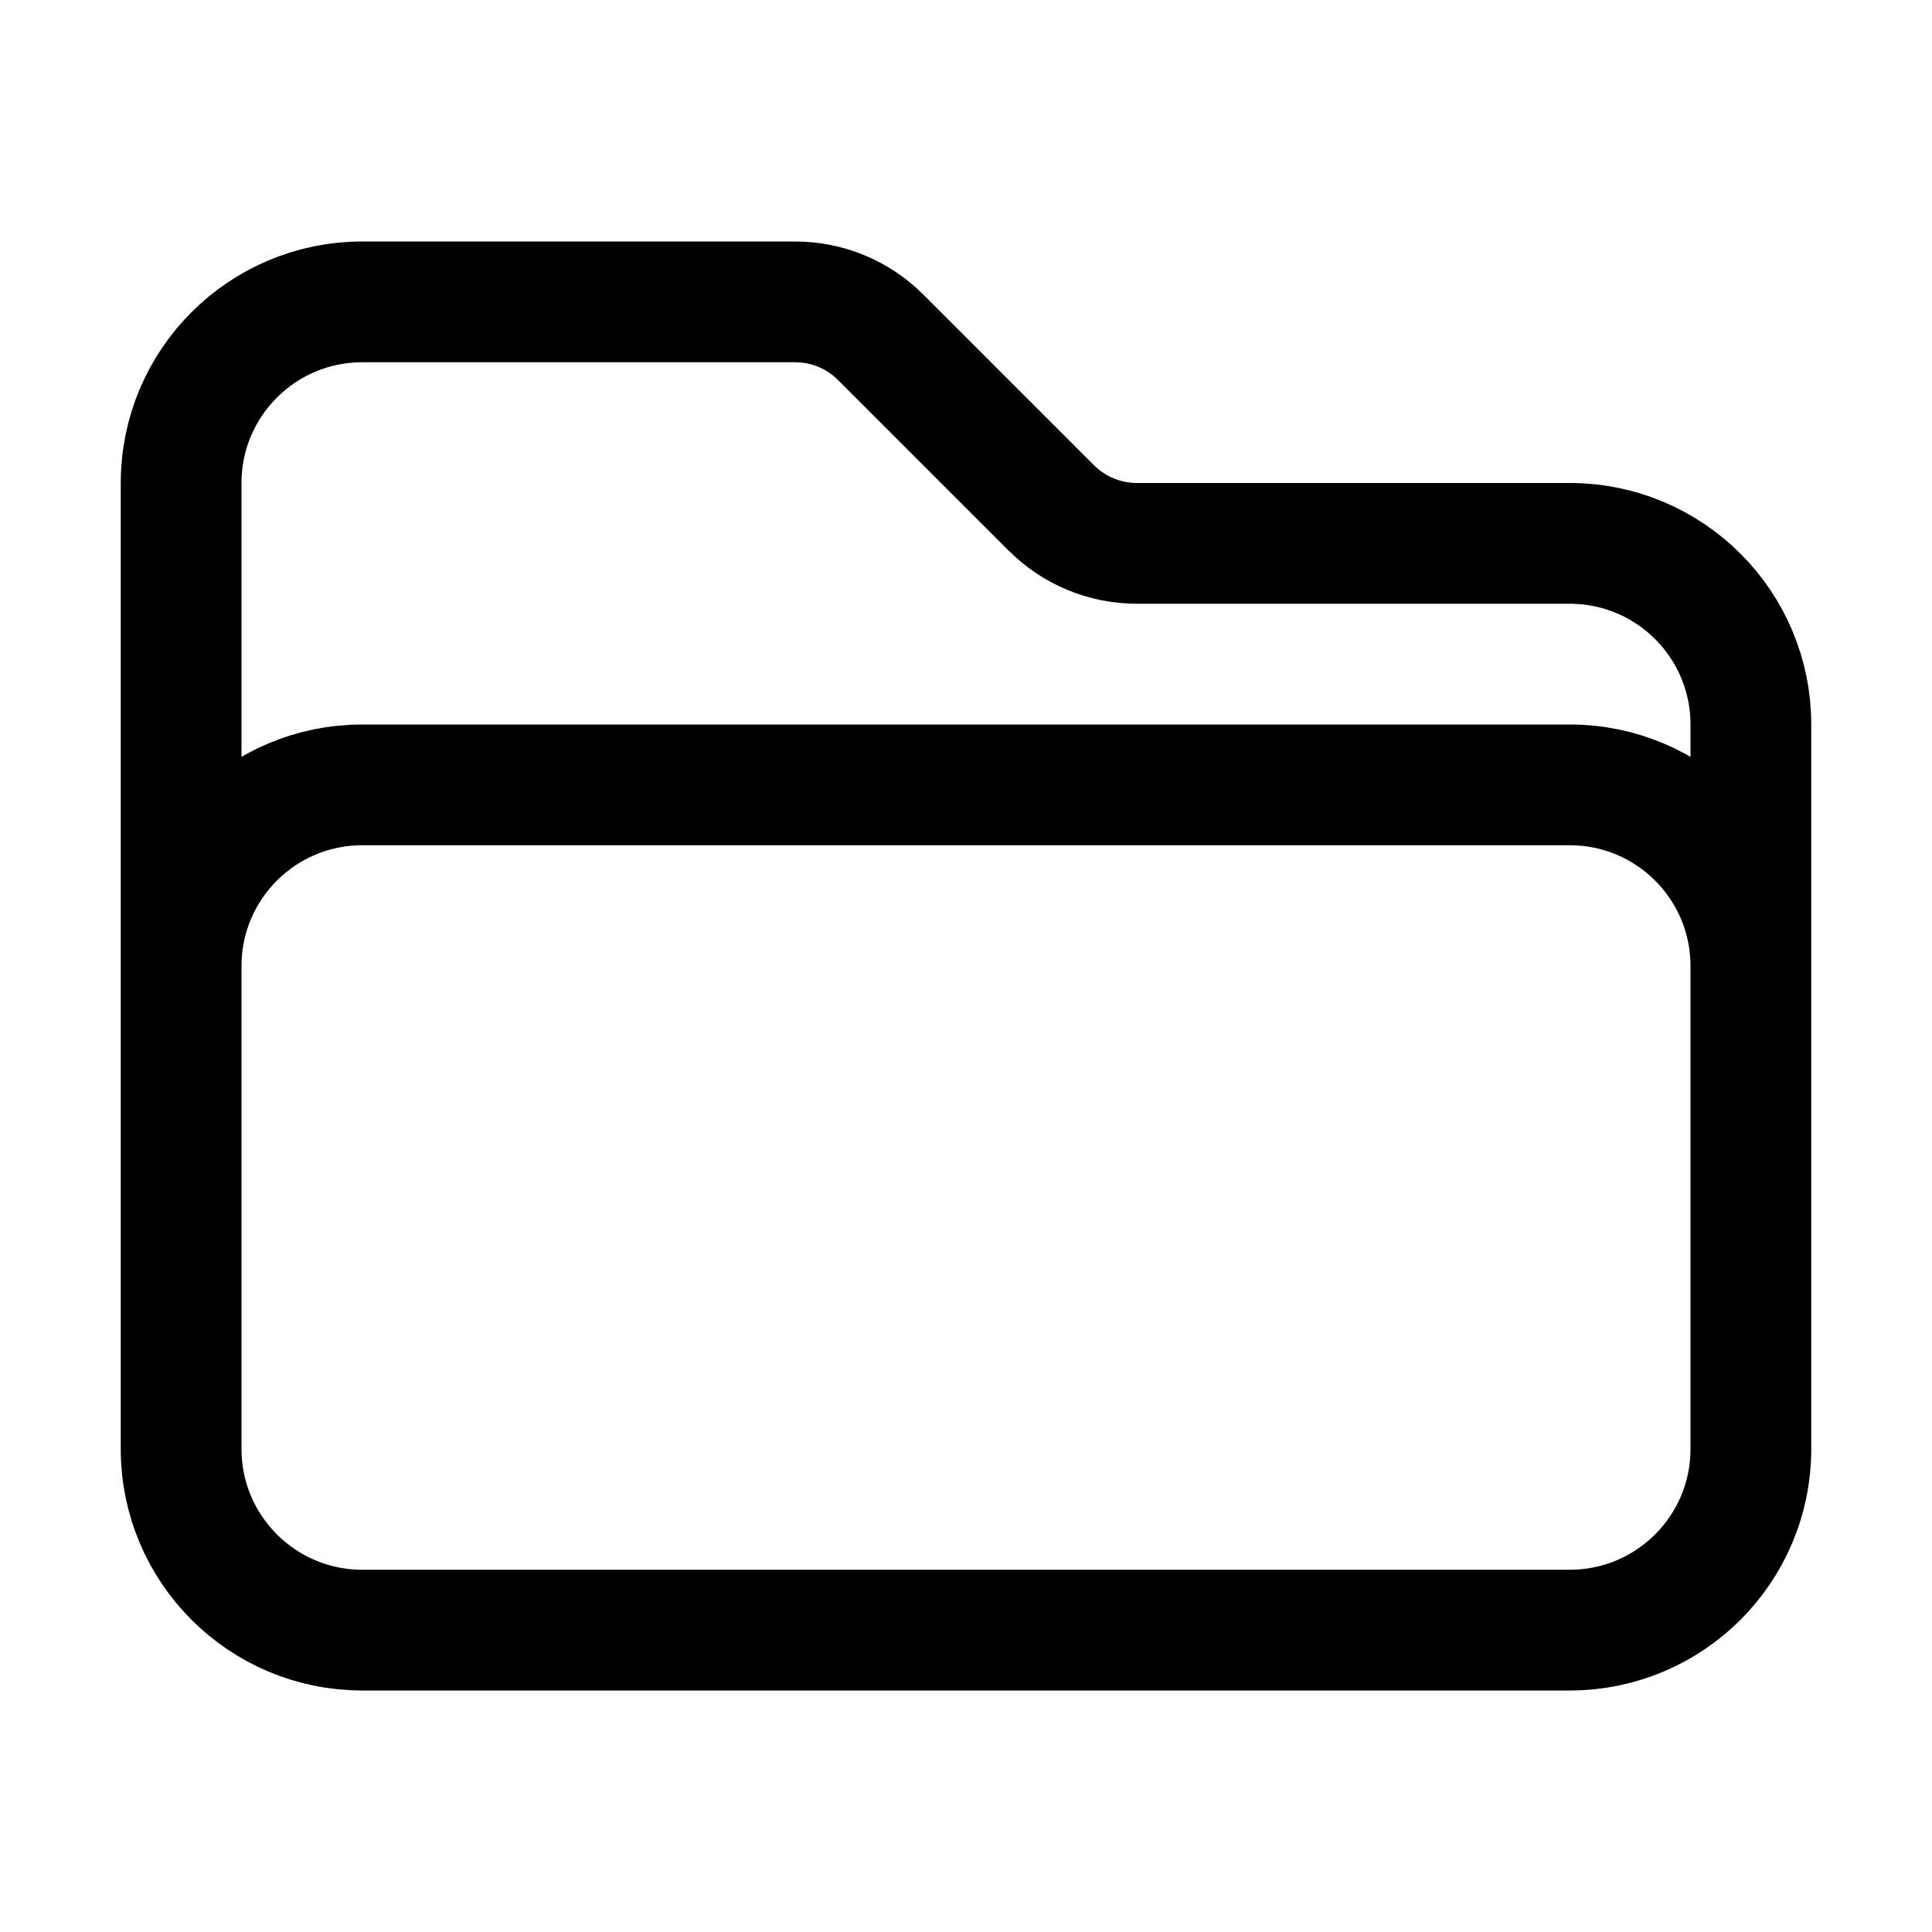
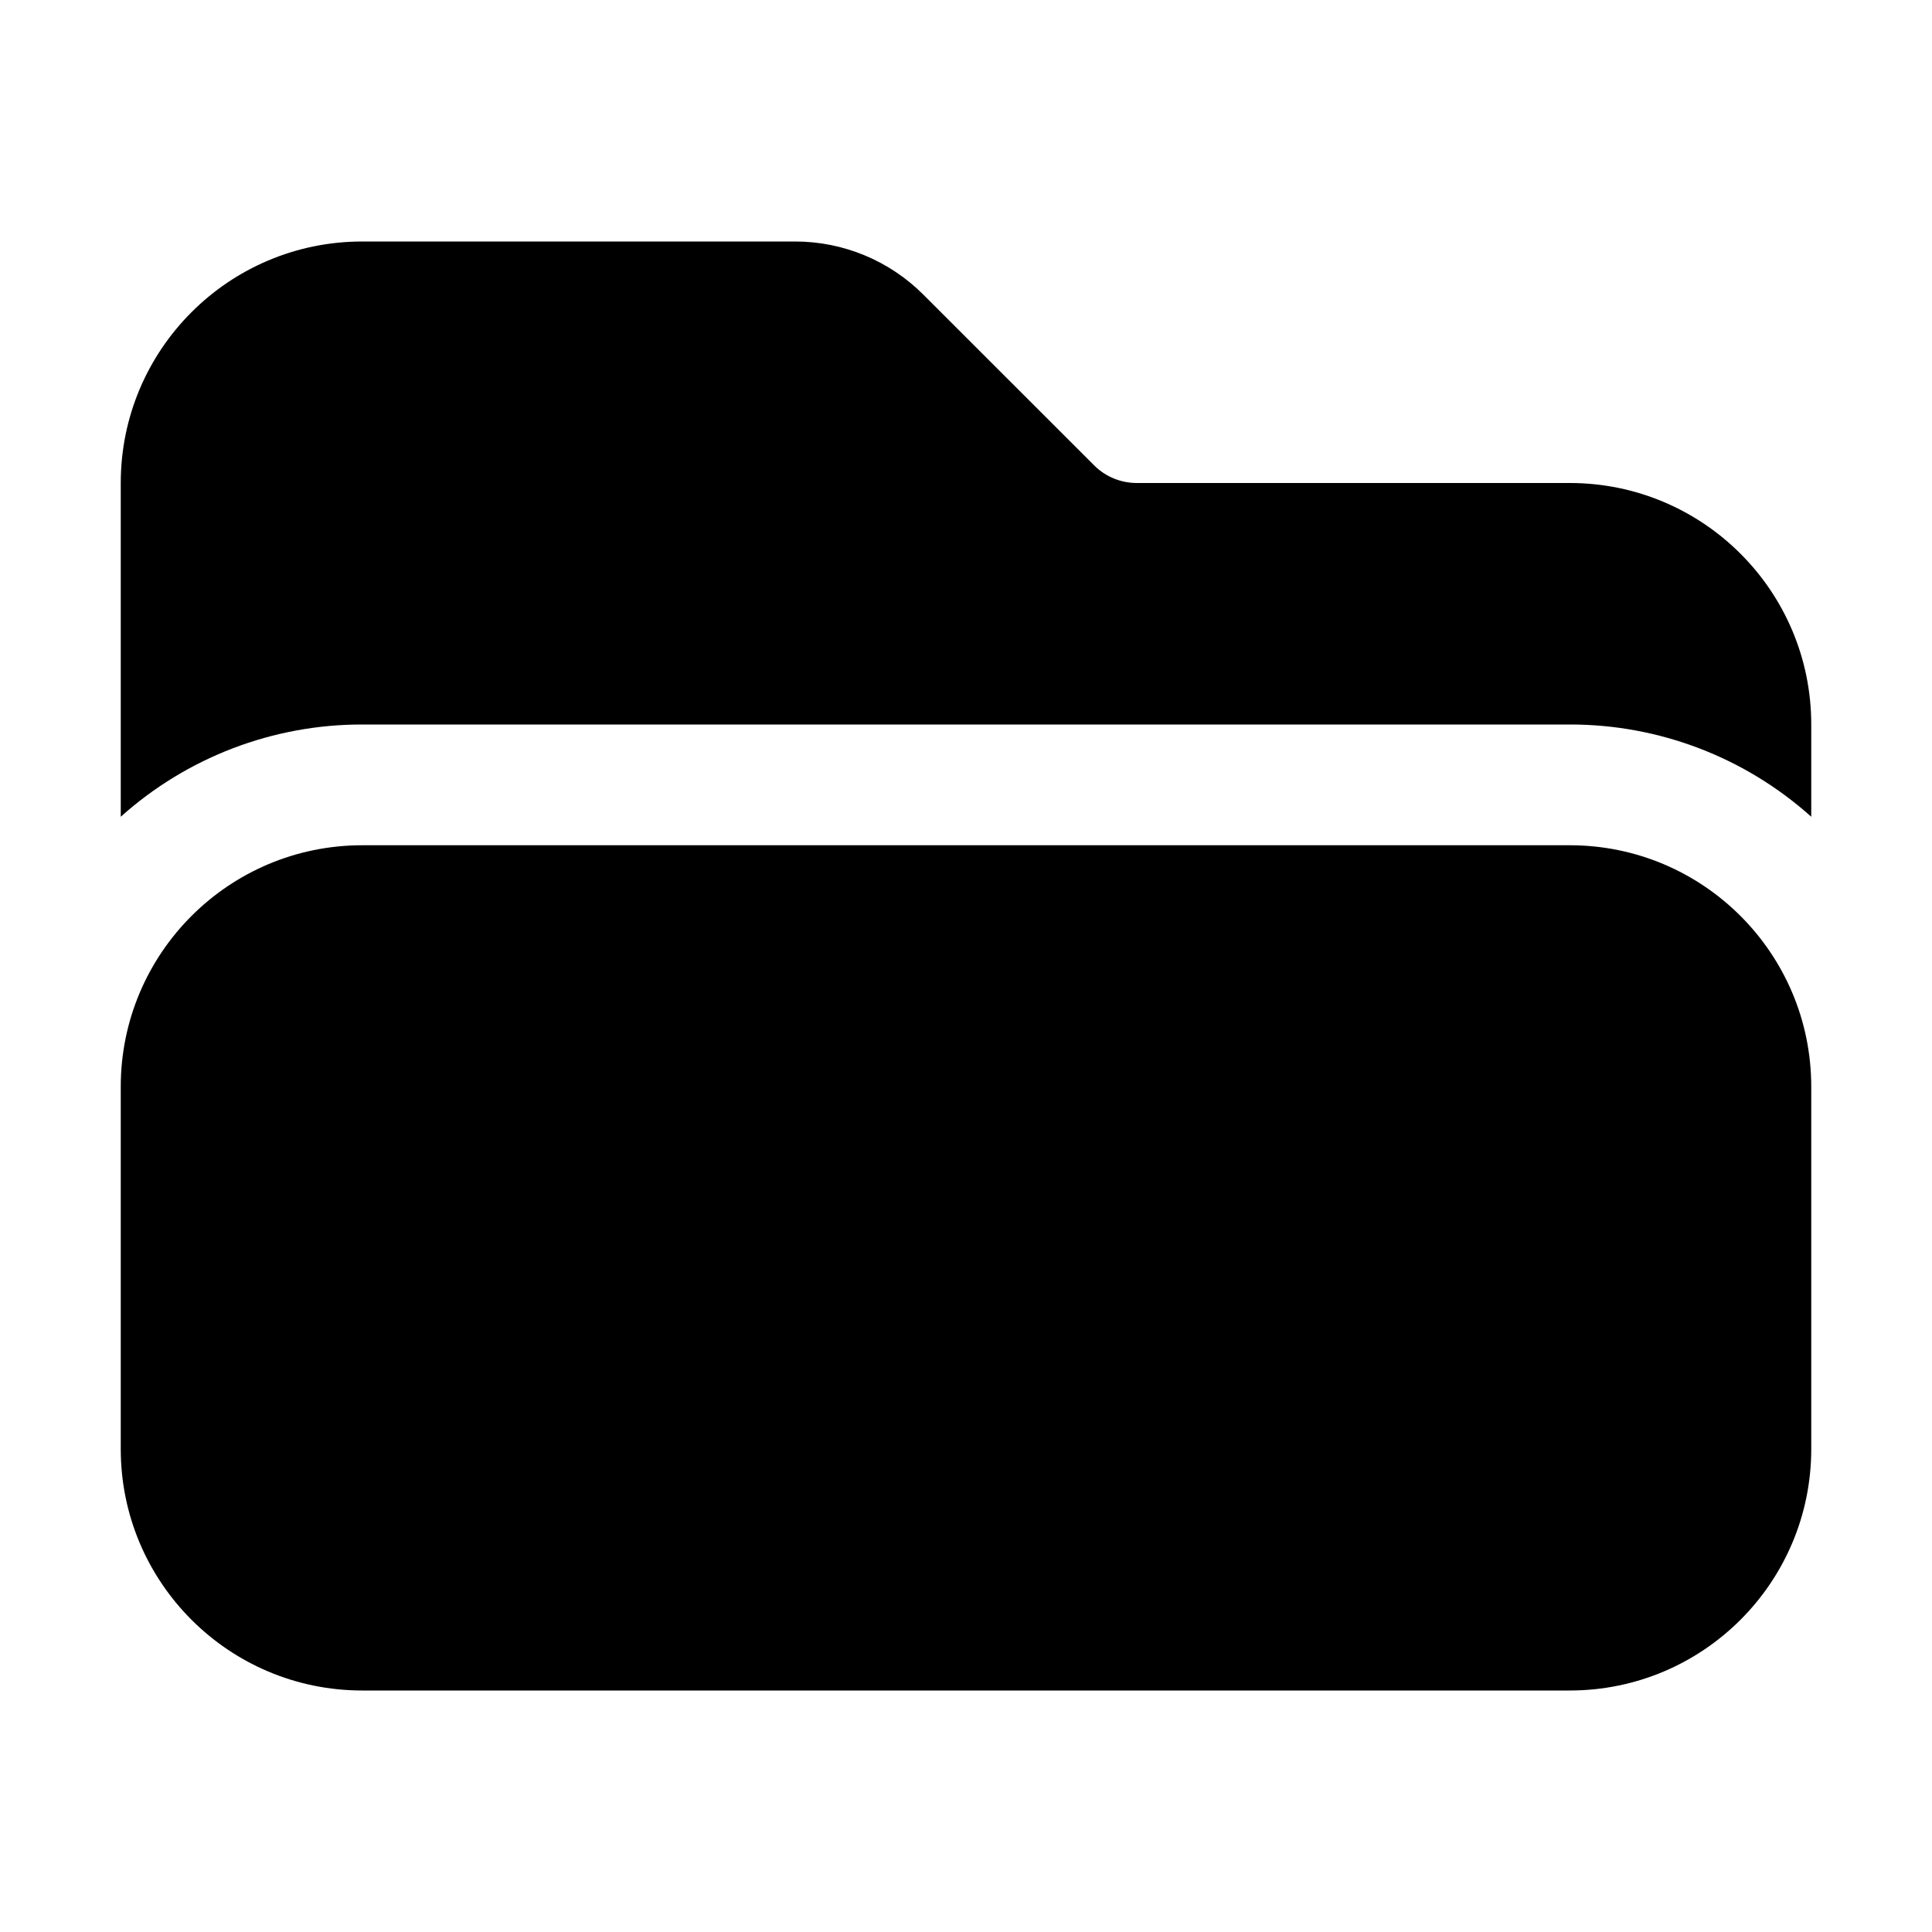
- <svg xmlns="http://www.w3.org/2000/svg" fill="none" viewBox="0 0 24 24" stroke-width="1.5" stroke="currentColor" aria-hidden="true" data-slot="icon">
-   <path stroke-linecap="round" stroke-linejoin="round" d="M2.25 12.75V12A2.25 2.25 0 0 1 4.5 9.75h15A2.25 2.25 0 0 1 21.75 12v.75m-8.69-6.44-2.12-2.12a1.5 1.5 0 0 0-1.061-.44H4.5A2.25 2.25 0 0 0 2.25 6v12a2.25 2.25 0 0 0 2.25 2.25h15A2.25 2.25 0 0 0 21.75 18V9a2.25 2.25 0 0 0-2.25-2.25h-5.379a1.5 1.5 0 0 1-1.06-.44Z" />
+ <svg xmlns="http://www.w3.org/2000/svg" viewBox="0 0 24 24" fill="currentColor" aria-hidden="true" data-slot="icon">
+   <path d="M19.5 21a3 3 0 0 0 3-3v-4.5a3 3 0 0 0-3-3h-15a3 3 0 0 0-3 3V18a3 3 0 0 0 3 3h15ZM1.5 10.146V6a3 3 0 0 1 3-3h5.379a2.25 2.25 0 0 1 1.59.659l2.122 2.121c.14.141.331.22.53.22H19.5a3 3 0 0 1 3 3v1.146A4.483 4.483 0 0 0 19.5 9h-15a4.483 4.483 0 0 0-3 1.146Z" />
</svg>
